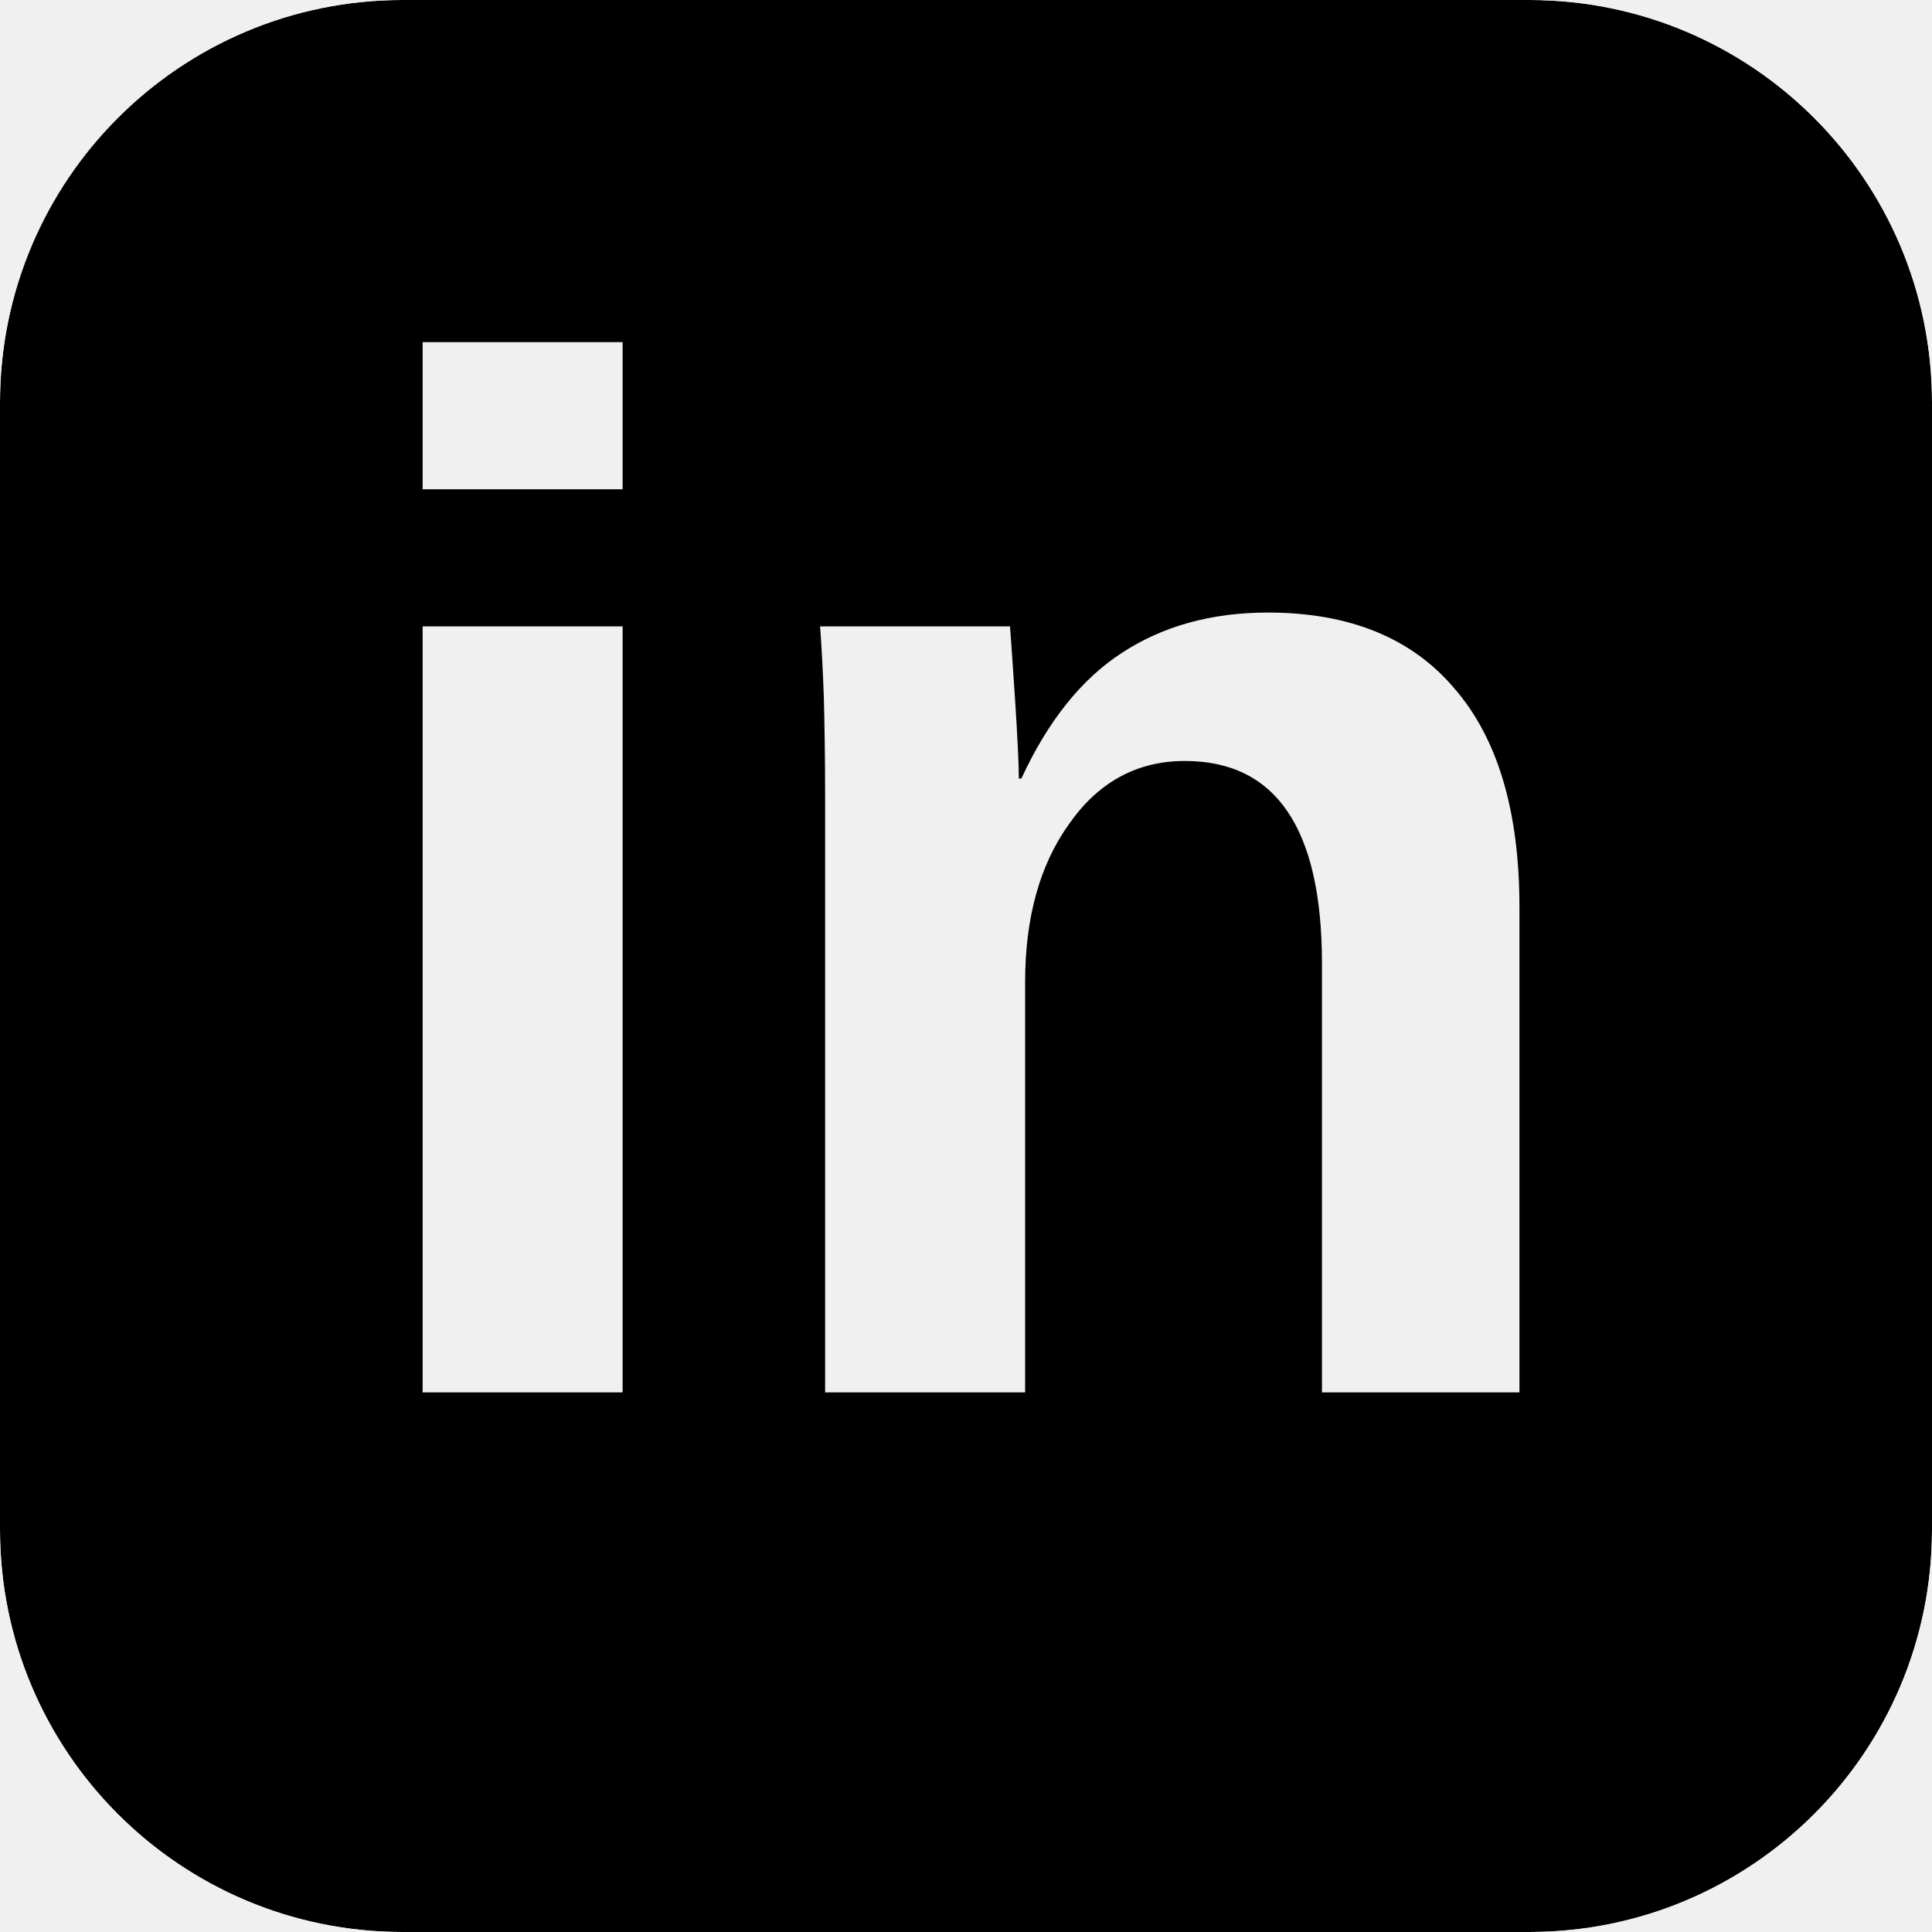
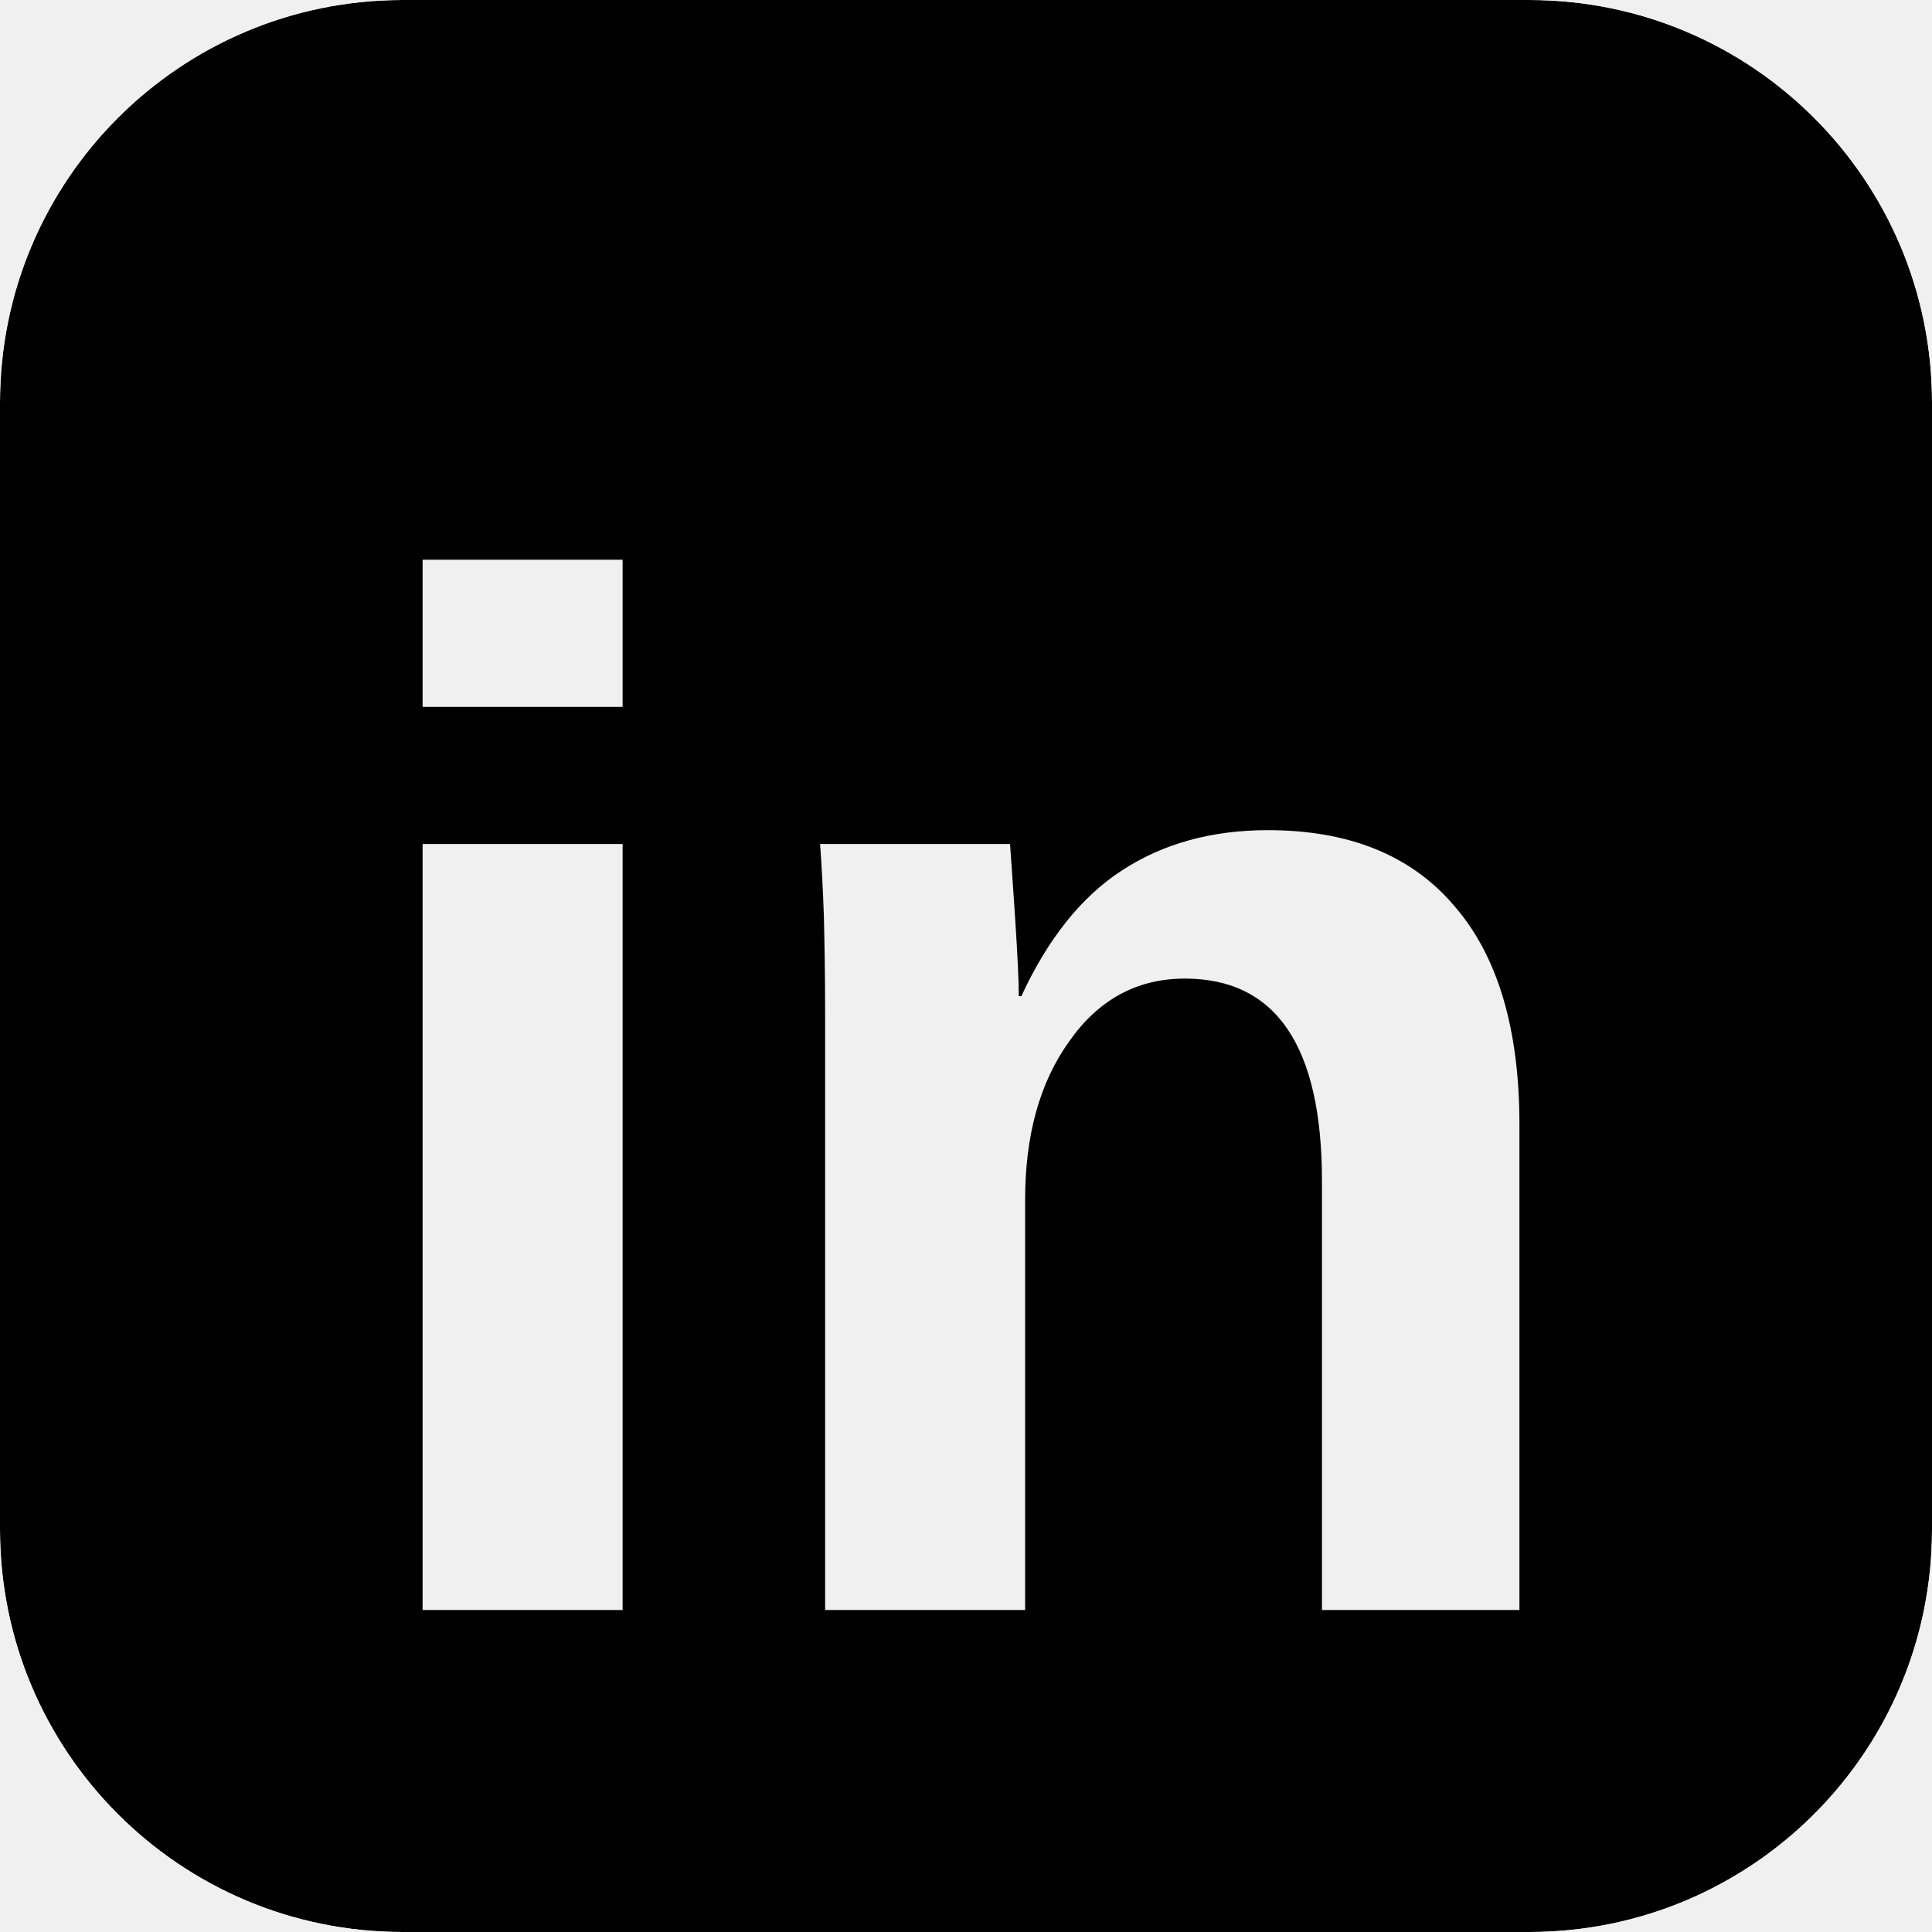
<svg xmlns="http://www.w3.org/2000/svg" viewBox="0 0 24 24" width="24" height="24">
  <defs>
    <mask id="li-knockout">
      <rect x="0" y="0" width="24" height="24" rx="5" fill="white" />
-       <text x="12" y="17.3" font-family="Arial, Helvetica, sans-serif" font-size="18" font-weight="bold" text-anchor="middle" fill="black">in</text>
+       <text x="12" y="20" font-family="Arial, Helvetica, sans-serif" font-size="18" font-weight="bold" text-anchor="middle" fill="black">in</text>
    </mask>
  </defs>
  <rect x="0" y="0" width="24" height="24" rx="5" fill="currentColor" mask="url(#li-knockout)" />
</svg>
